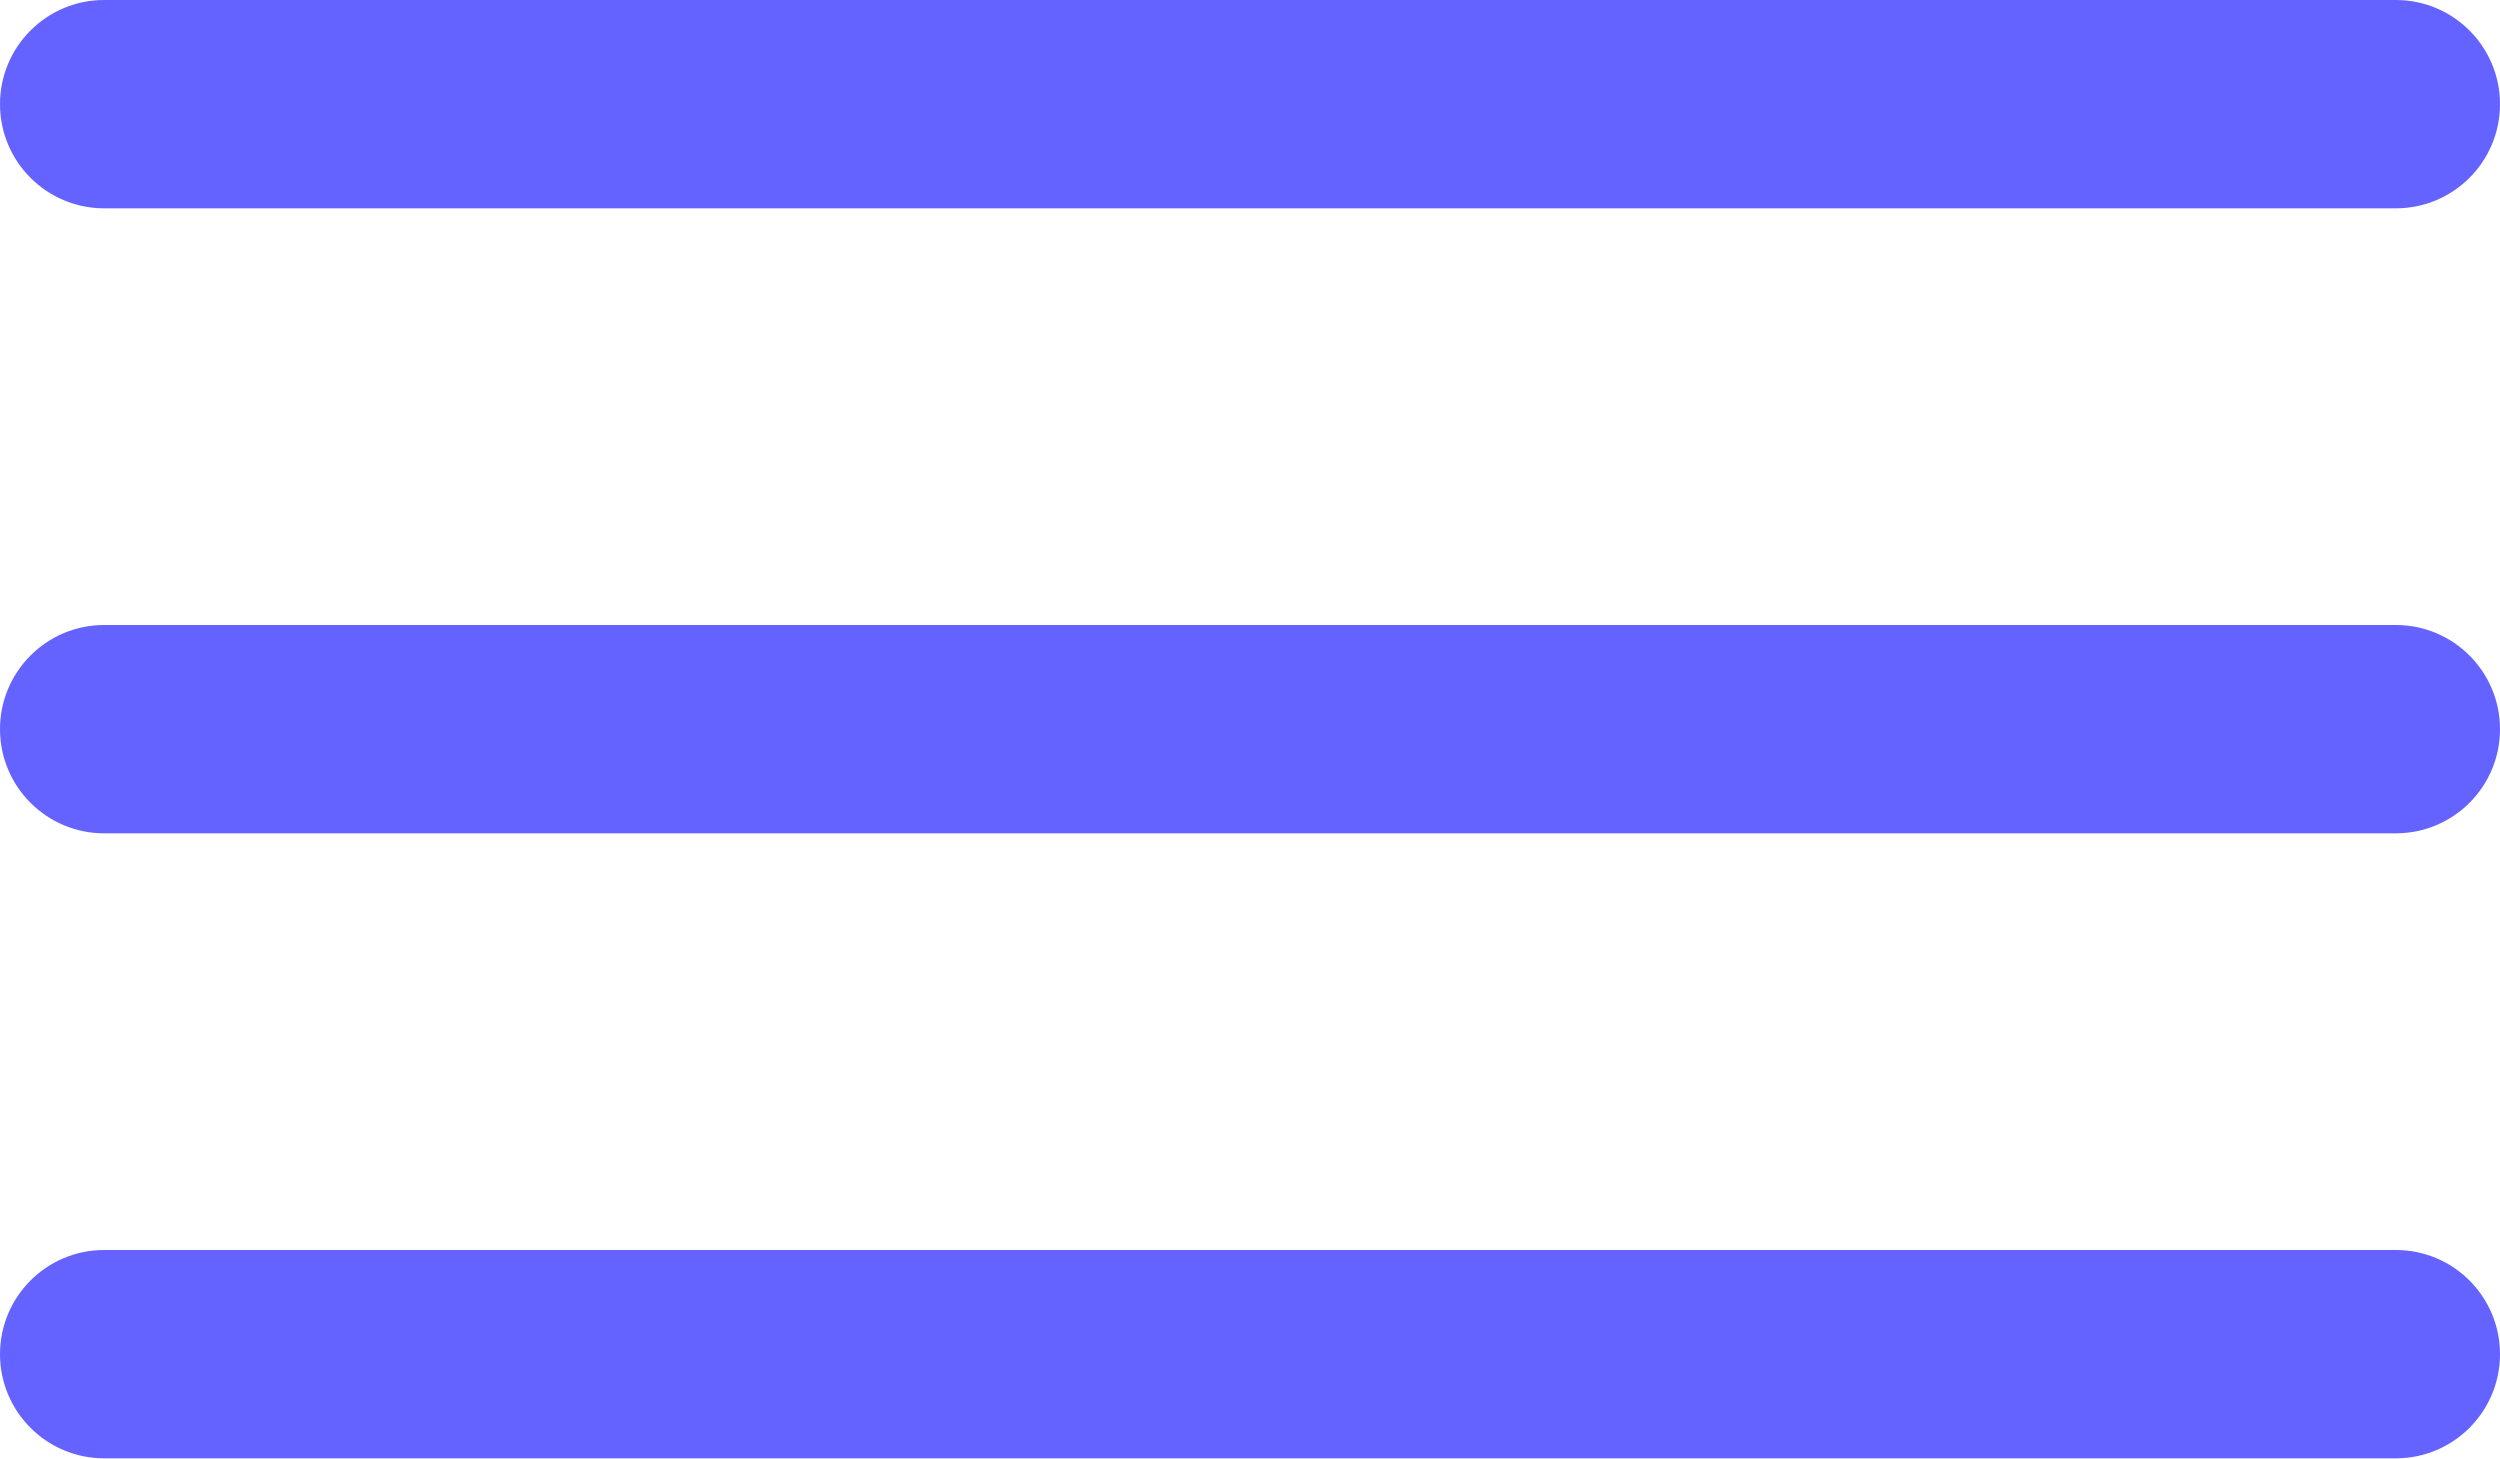
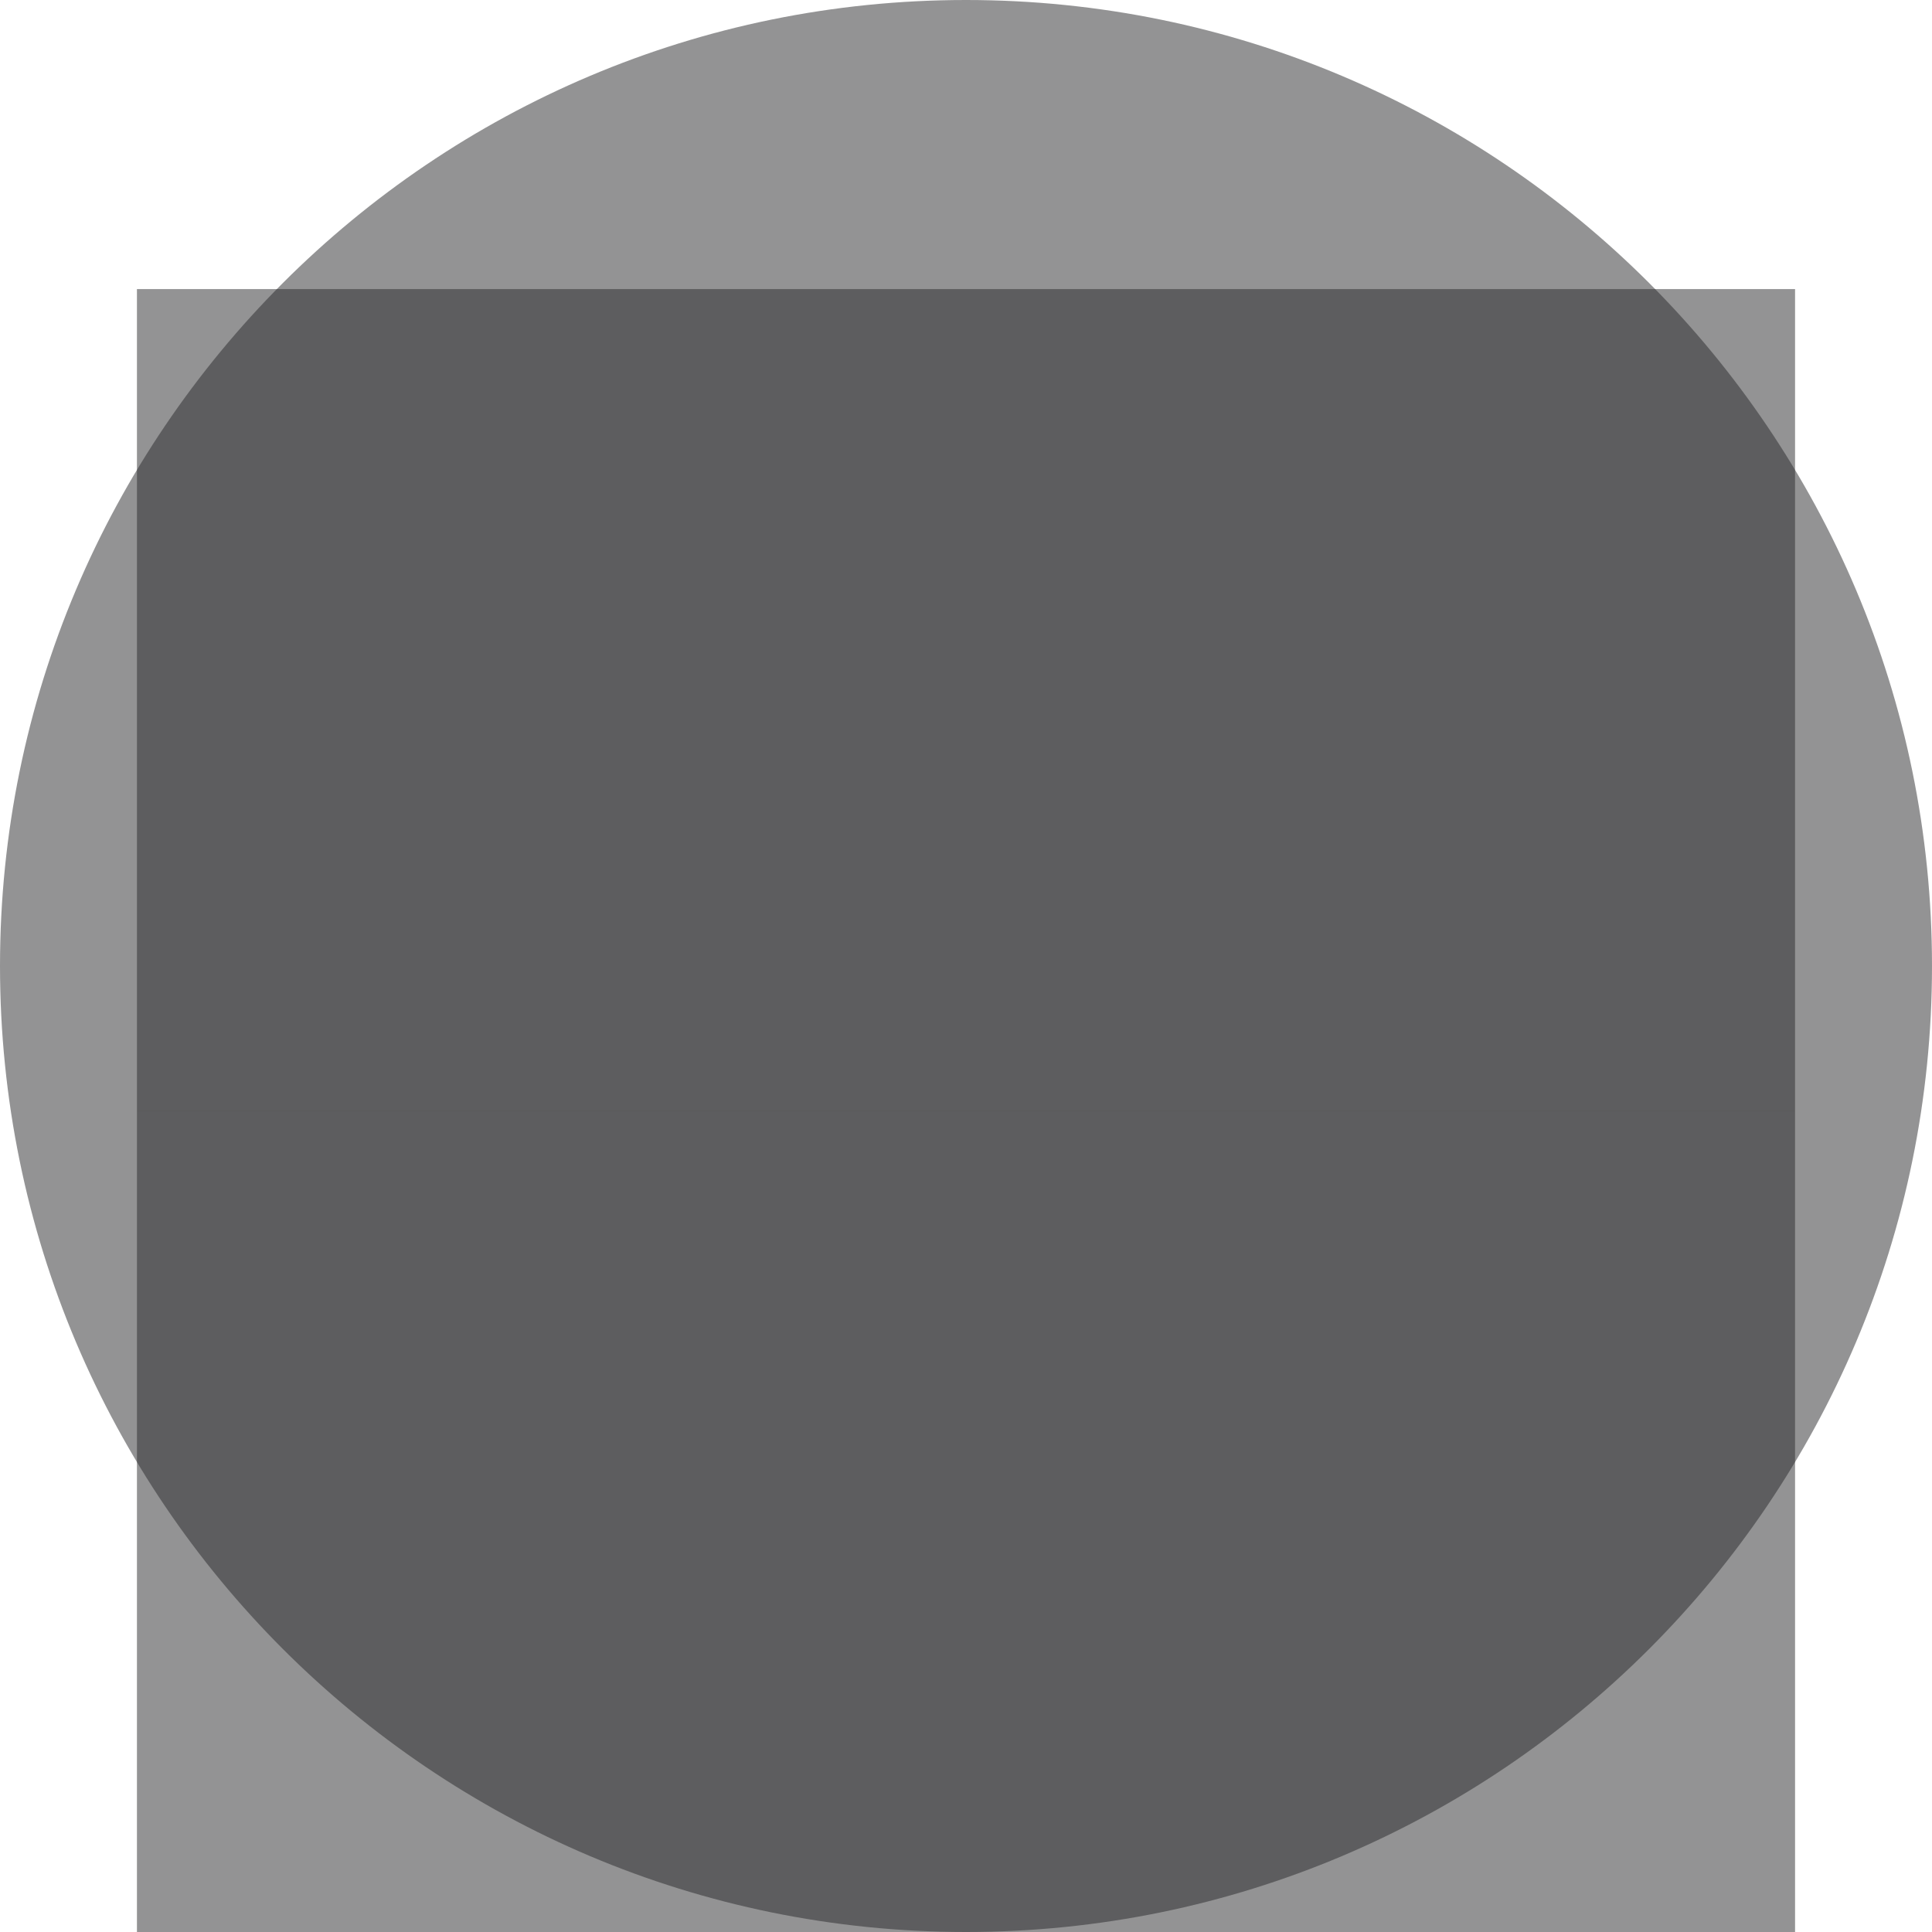
- <svg xmlns="http://www.w3.org/2000/svg" width="24" height="14" viewBox="0 0 24 14" fill="none">
-   <rect width="24" height="2" rx="1" fill="#6563FF" />
-   <rect y="6" width="24" height="2" rx="1" fill="#6563FF" />
-   <rect y="12" width="24" height="2" rx="1" fill="#6563FF" />
+ <svg xmlns="http://www.w3.org/2000/svg" width="24" height="24" viewBox="0 0 24 24" fill="none">
+   <rect opacity="0.5" width="24" height="24" rx="12" fill="#28282A" />
+   <rect opacity="0.5" x="1.701" y="13.795" width="10.299" height="10.205" fill="#28282A" />
+   <rect opacity="0.5" x="12" y="13.795" width="10.299" height="10.205" fill="#28282A" />
+   <rect opacity="0.5" x="12" y="3.591" width="10.299" height="10.205" fill="#28282A" />
+   <rect opacity="0.5" x="1.701" y="3.591" width="10.299" height="10.205" fill="#28282A" />
</svg>
